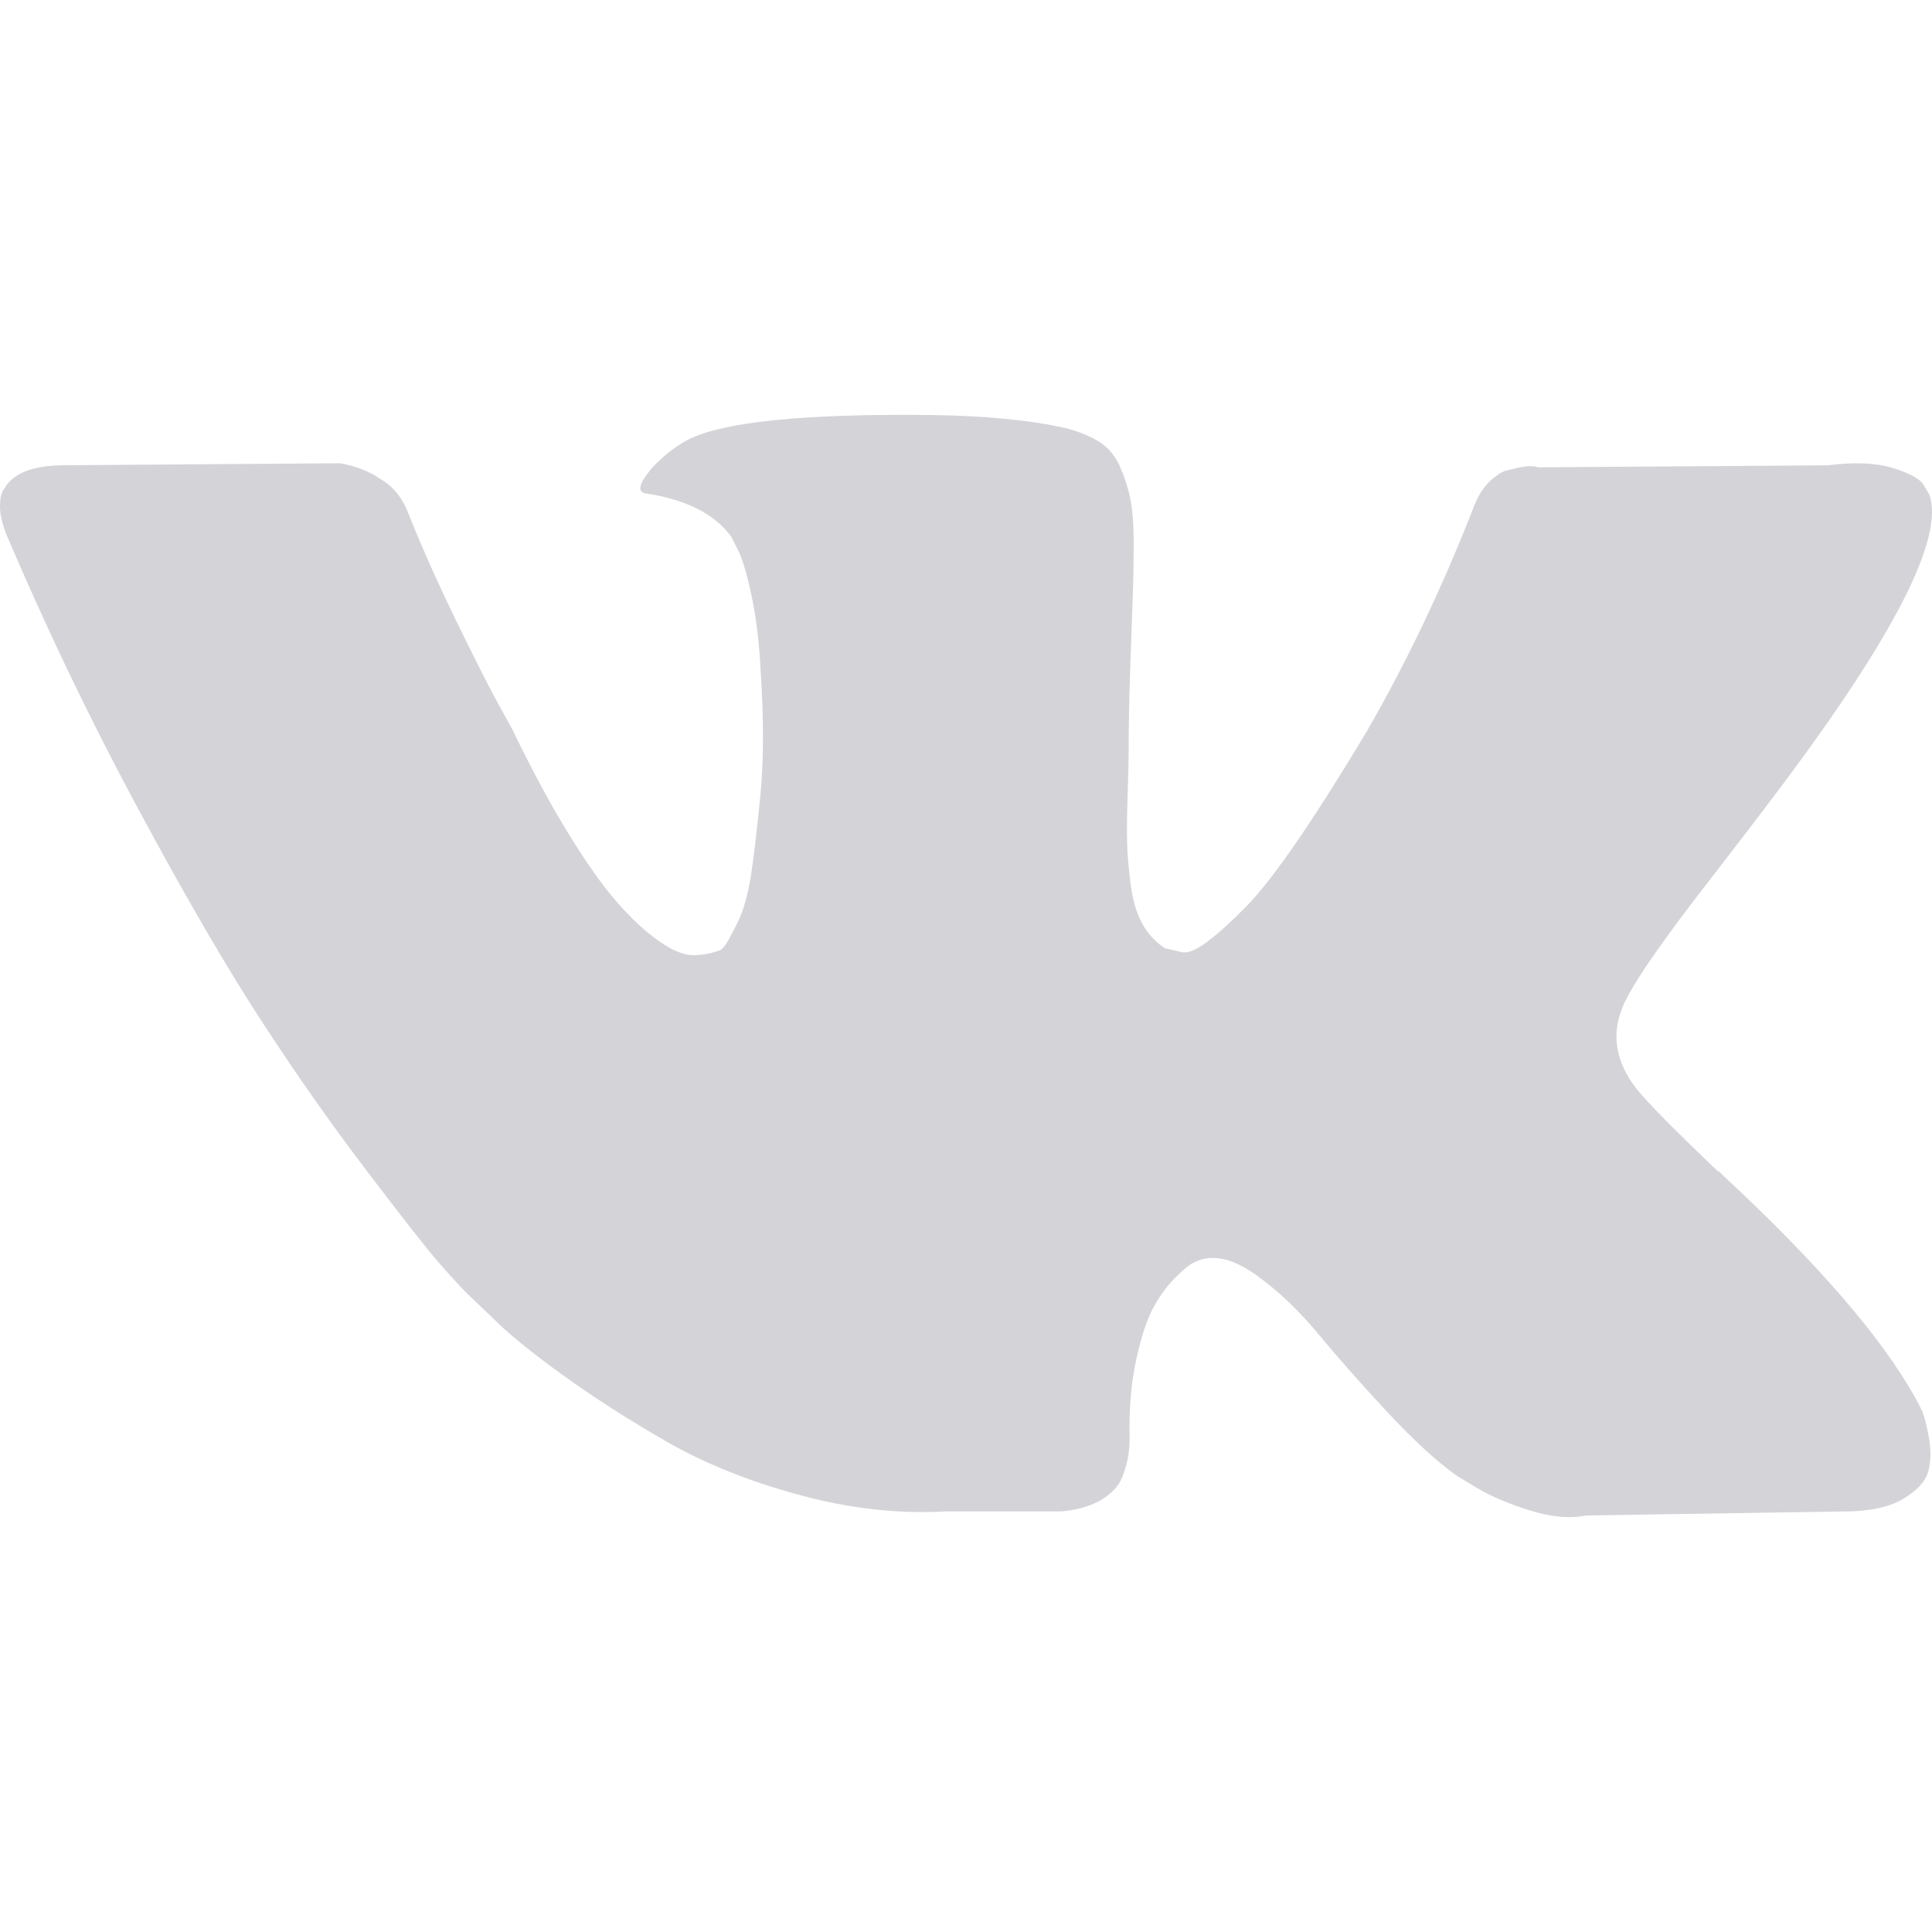
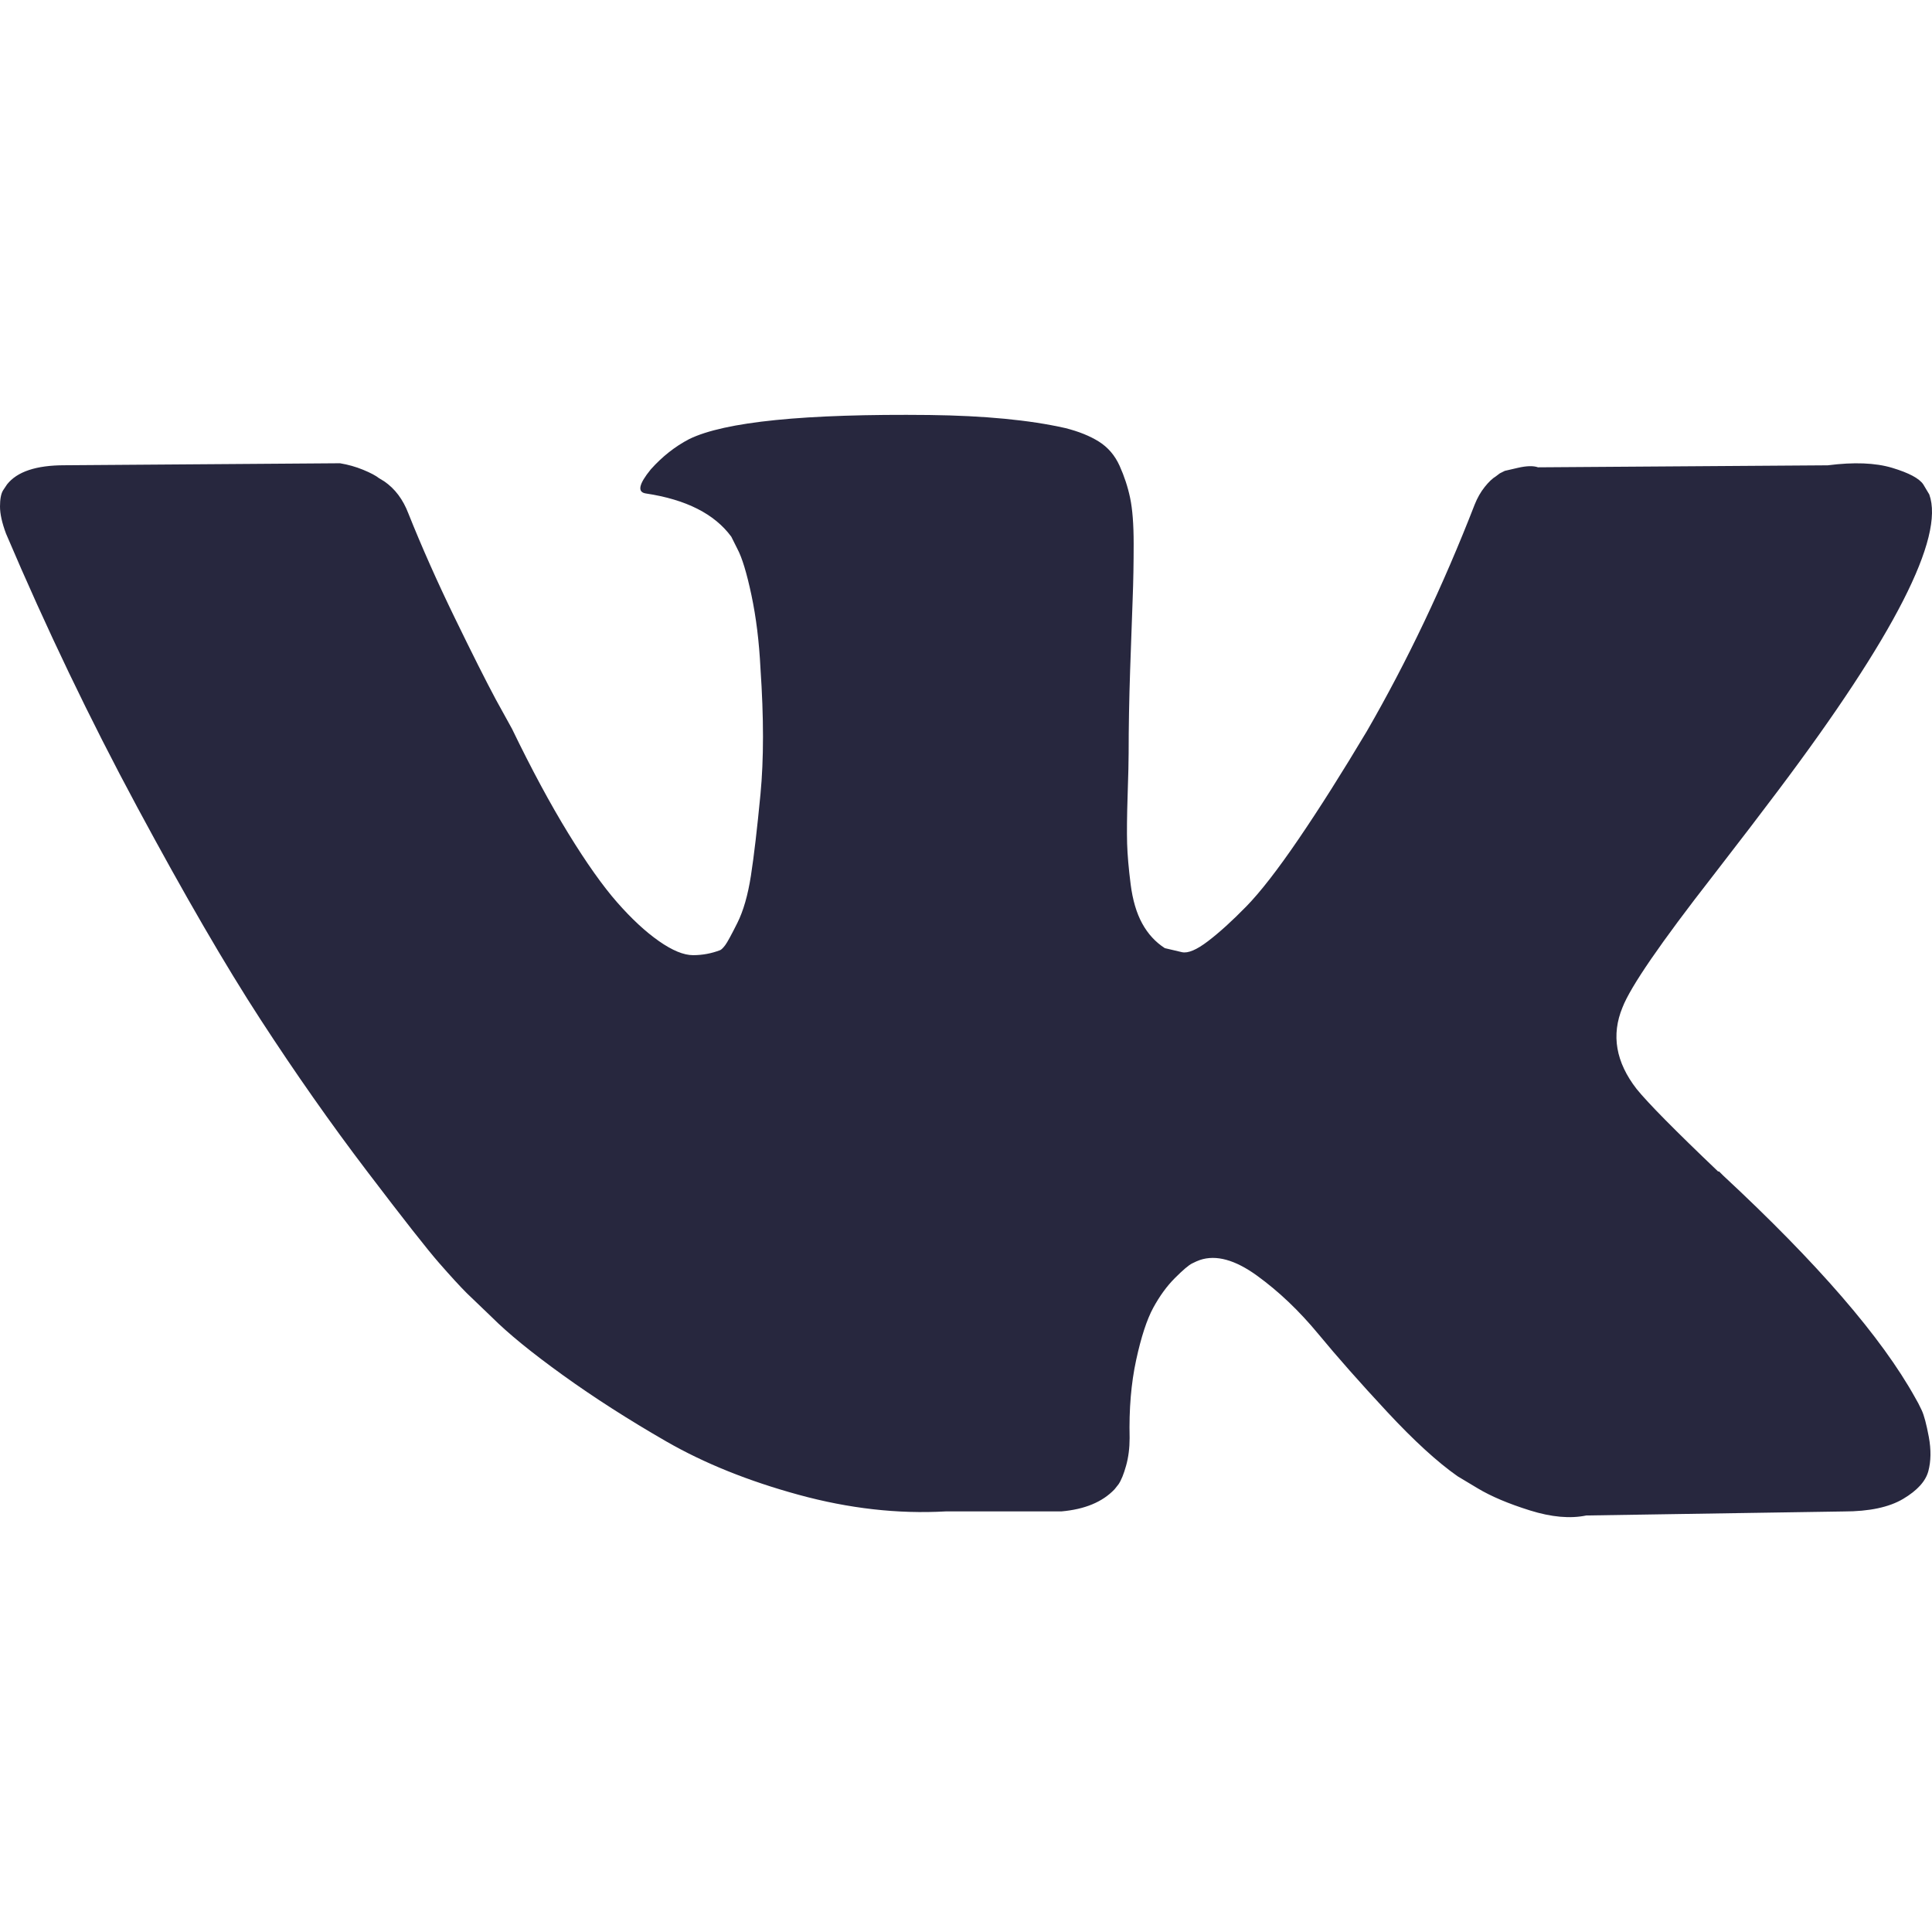
- <svg xmlns="http://www.w3.org/2000/svg" version="1.1" id="Capa_1" x="0px" y="0px" width="548.358px" height="548.358px" viewBox="0 0 548.358 548.358" style="enable-background:new 0 0 548.358 548.358; fill:#d4d4d8;" xml:space="preserve">
+ <svg xmlns="http://www.w3.org/2000/svg" version="1.1" id="Capa_1" x="0px" y="0px" width="548.358px" height="548.358px" viewBox="0 0 548.358 548.358" style="enable-background:new 0 0 548.358 548.358; fill:#27273e;" xml:space="preserve">
  <g>
    <path d="M545.451,400.298c-0.664-1.431-1.283-2.618-1.858-3.569c-9.514-17.135-27.695-38.167-54.532-63.102l-0.567-0.571   l-0.284-0.28l-0.287-0.287h-0.288c-12.18-11.611-19.893-19.418-23.123-23.415c-5.91-7.614-7.234-15.321-4.004-23.13   c2.282-5.9,10.854-18.36,25.696-37.397c7.807-10.089,13.99-18.175,18.556-24.267c32.931-43.78,47.208-71.756,42.828-83.939   l-1.701-2.847c-1.143-1.714-4.093-3.282-8.846-4.712c-4.764-1.427-10.853-1.663-18.278-0.712l-82.224,0.568   c-1.332-0.472-3.234-0.428-5.712,0.144c-2.475,0.572-3.713,0.859-3.713,0.859l-1.431,0.715l-1.136,0.859   c-0.952,0.568-1.999,1.567-3.142,2.995c-1.137,1.423-2.088,3.093-2.848,4.996c-8.952,23.031-19.13,44.444-30.553,64.238   c-7.043,11.803-13.511,22.032-19.418,30.693c-5.899,8.658-10.848,15.037-14.842,19.126c-4,4.093-7.61,7.372-10.852,9.849   c-3.237,2.478-5.708,3.525-7.419,3.142c-1.715-0.383-3.33-0.763-4.859-1.143c-2.663-1.714-4.805-4.045-6.42-6.995   c-1.622-2.95-2.714-6.663-3.285-11.136c-0.568-4.476-0.904-8.326-1-11.563c-0.089-3.233-0.048-7.806,0.145-13.706   c0.198-5.903,0.287-9.897,0.287-11.991c0-7.234,0.141-15.085,0.424-23.555c0.288-8.47,0.521-15.181,0.716-20.125   c0.194-4.949,0.284-10.185,0.284-15.705s-0.336-9.849-1-12.991c-0.656-3.138-1.663-6.184-2.99-9.137   c-1.335-2.95-3.289-5.232-5.853-6.852c-2.569-1.618-5.763-2.902-9.564-3.856c-10.089-2.283-22.936-3.518-38.547-3.71   c-35.401-0.38-58.148,1.906-68.236,6.855c-3.997,2.091-7.614,4.948-10.848,8.562c-3.427,4.189-3.905,6.475-1.431,6.851   c11.422,1.711,19.508,5.804,24.267,12.275l1.715,3.429c1.334,2.474,2.666,6.854,3.999,13.134c1.331,6.28,2.19,13.227,2.568,20.837   c0.95,13.897,0.95,25.793,0,35.689c-0.953,9.9-1.853,17.607-2.712,23.127c-0.859,5.52-2.143,9.993-3.855,13.418   c-1.715,3.426-2.856,5.52-3.428,6.28c-0.571,0.76-1.047,1.239-1.425,1.427c-2.474,0.948-5.047,1.431-7.71,1.431   c-2.667,0-5.901-1.334-9.707-4c-3.805-2.666-7.754-6.328-11.847-10.992c-4.093-4.665-8.709-11.184-13.85-19.558   c-5.137-8.374-10.467-18.271-15.987-29.691l-4.567-8.282c-2.855-5.328-6.755-13.086-11.704-23.267   c-4.952-10.185-9.329-20.037-13.134-29.554c-1.521-3.997-3.806-7.04-6.851-9.134l-1.429-0.859c-0.95-0.76-2.475-1.567-4.567-2.427   c-2.095-0.859-4.281-1.475-6.567-1.854l-78.229,0.568c-7.994,0-13.418,1.811-16.274,5.428l-1.143,1.711   C0.288,140.146,0,141.668,0,143.763c0,2.094,0.571,4.664,1.714,7.707c11.42,26.84,23.839,52.725,37.257,77.659   c13.418,24.934,25.078,45.019,34.973,60.237c9.897,15.229,19.985,29.602,30.264,43.112c10.279,13.515,17.083,22.176,20.412,25.981   c3.333,3.812,5.951,6.662,7.854,8.565l7.139,6.851c4.568,4.569,11.276,10.041,20.127,16.416   c8.853,6.379,18.654,12.659,29.408,18.85c10.756,6.181,23.269,11.225,37.546,15.126c14.275,3.905,28.169,5.472,41.684,4.716h32.834   c6.659-0.575,11.704-2.669,15.133-6.283l1.136-1.431c0.764-1.136,1.479-2.901,2.139-5.276c0.668-2.379,1-5,1-7.851   c-0.195-8.183,0.428-15.558,1.852-22.124c1.423-6.564,3.045-11.513,4.859-14.846c1.813-3.33,3.859-6.14,6.136-8.418   c2.282-2.283,3.908-3.666,4.862-4.142c0.948-0.479,1.705-0.804,2.276-0.999c4.568-1.522,9.944-0.048,16.136,4.429   c6.187,4.473,11.99,9.996,17.418,16.56c5.425,6.57,11.943,13.941,19.555,22.124c7.617,8.186,14.277,14.271,19.985,18.274   l5.708,3.426c3.812,2.286,8.761,4.38,14.853,6.283c6.081,1.902,11.409,2.378,15.984,1.427l73.087-1.14   c7.229,0,12.854-1.197,16.844-3.572c3.998-2.379,6.373-5,7.139-7.851c0.764-2.854,0.805-6.092,0.145-9.712   C546.782,404.25,546.115,401.725,545.451,400.298z" />
  </g>
  <g>
</g>
  <g>
</g>
  <g>
</g>
  <g>
</g>
  <g>
</g>
  <g>
</g>
  <g>
</g>
  <g>
</g>
  <g>
</g>
  <g>
</g>
  <g>
</g>
  <g>
</g>
  <g>
</g>
  <g>
</g>
  <g>
</g>
</svg>
